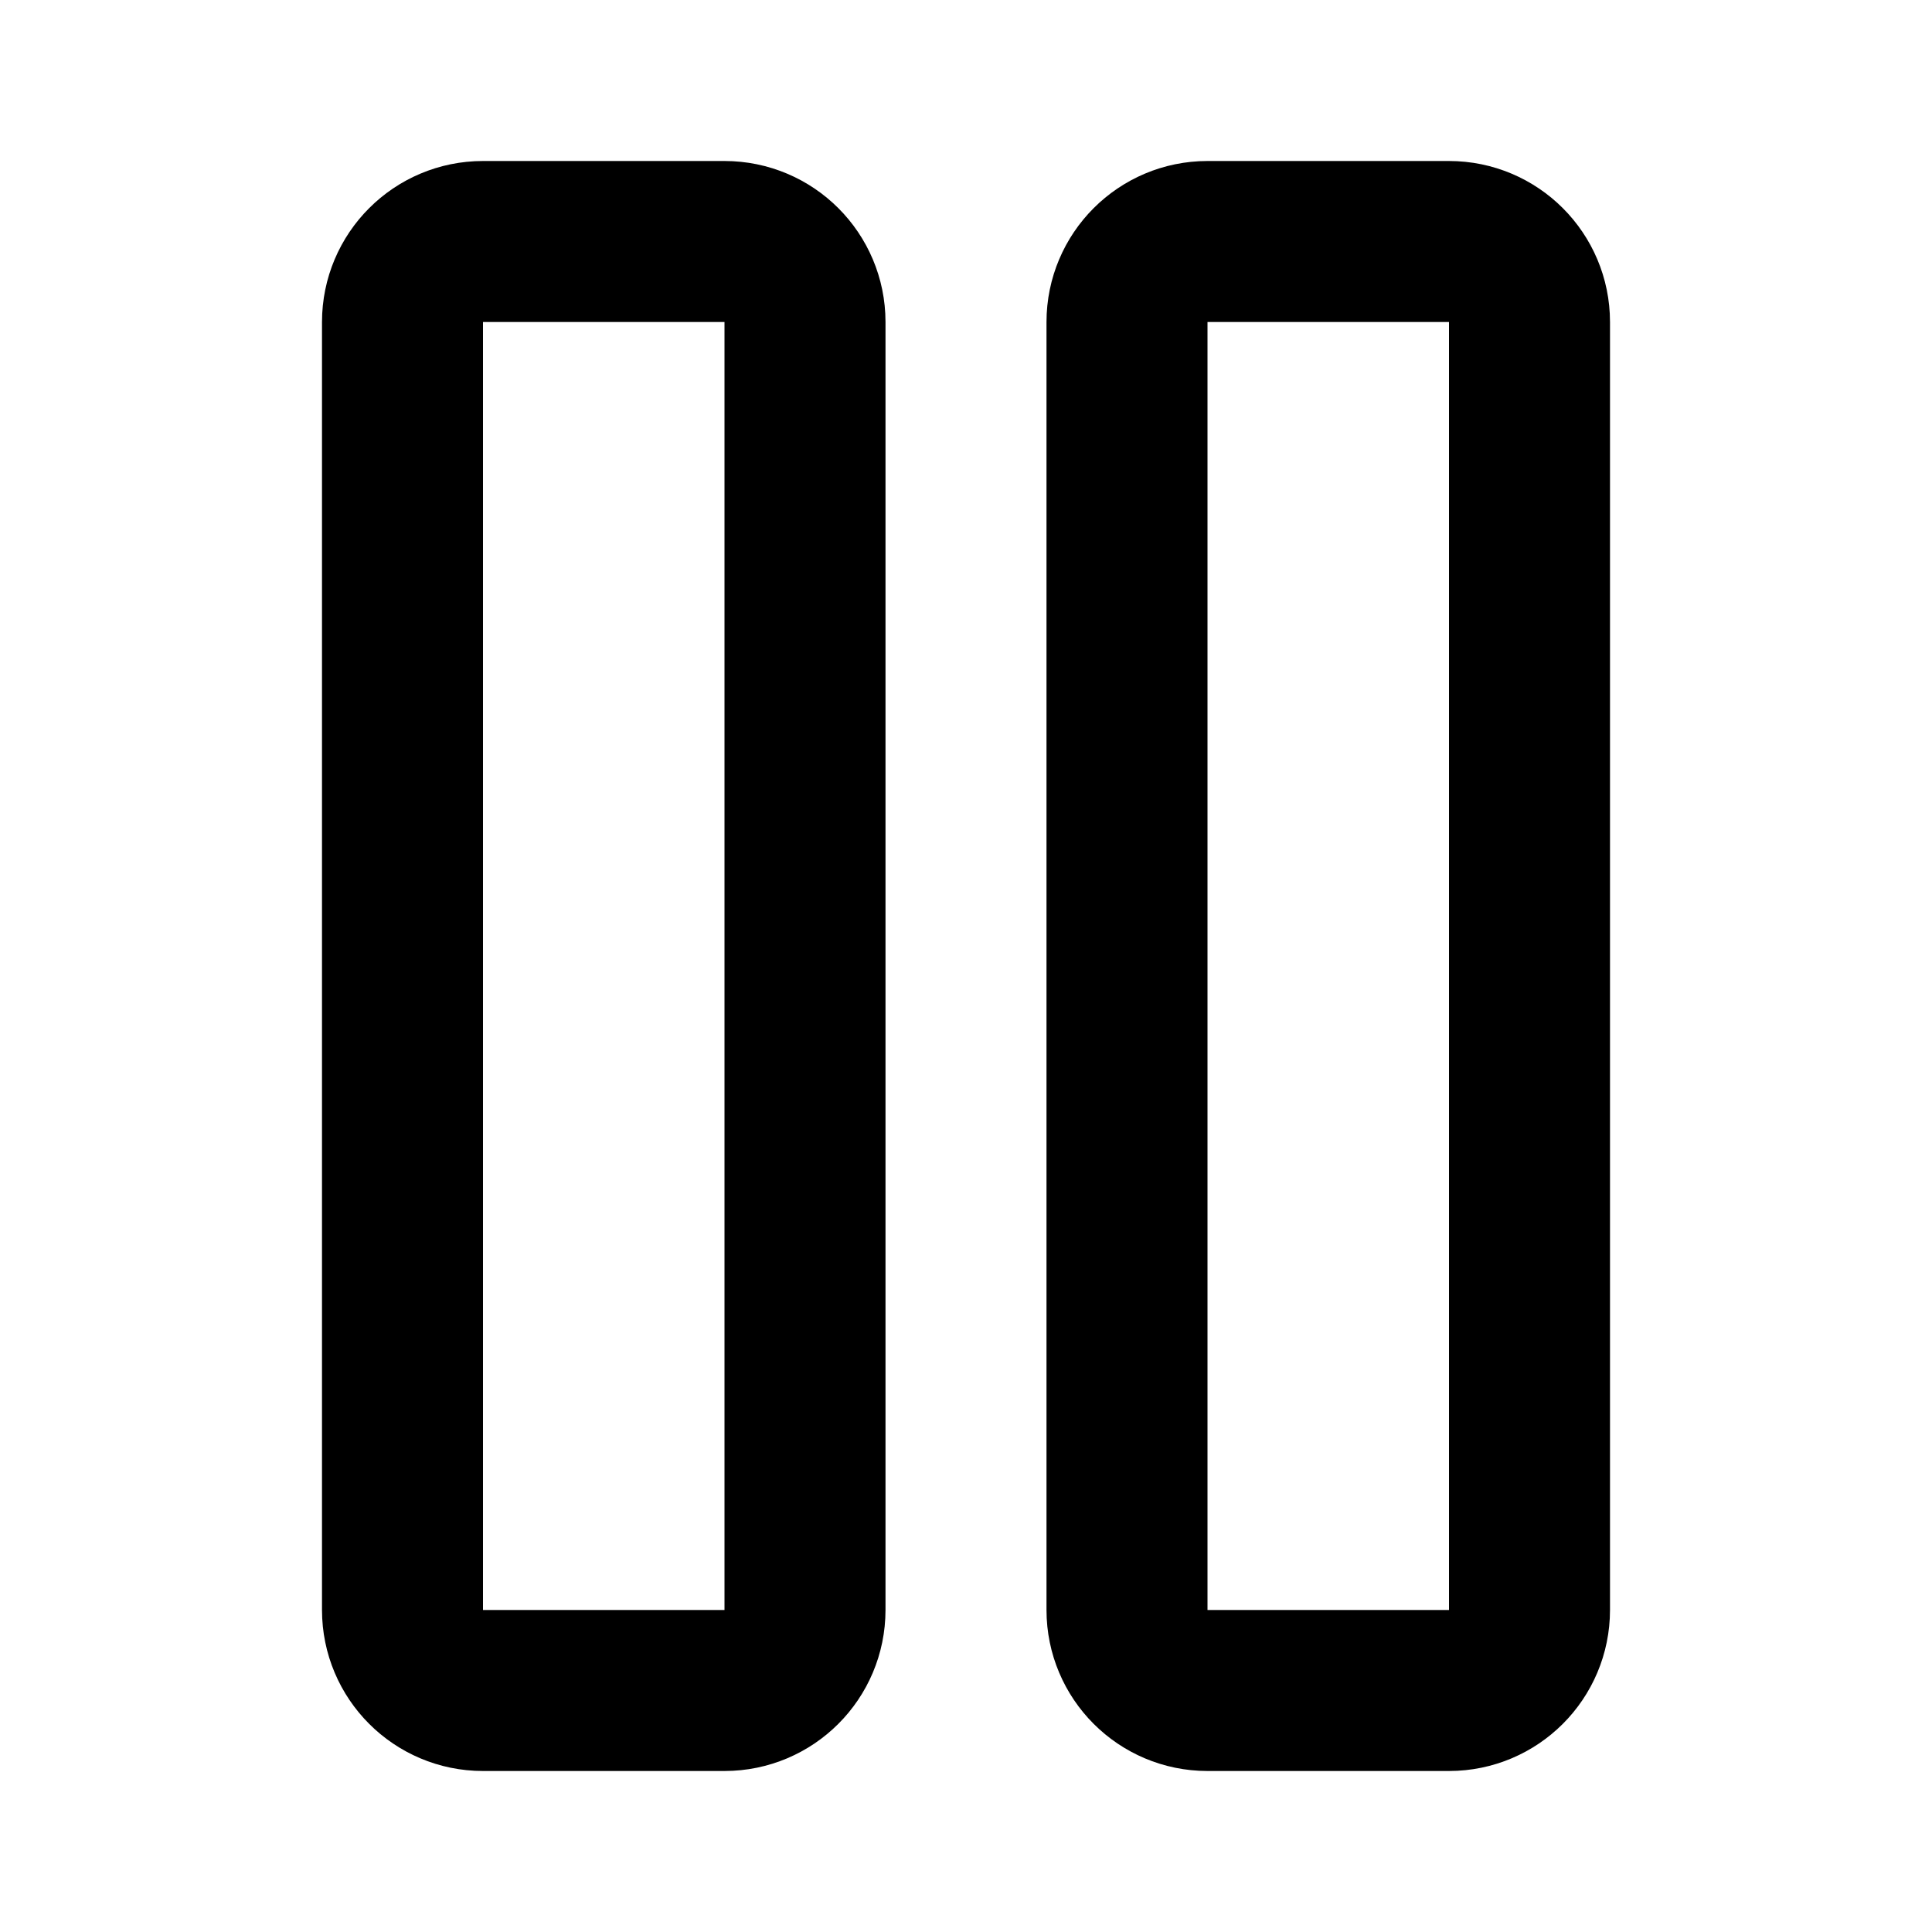
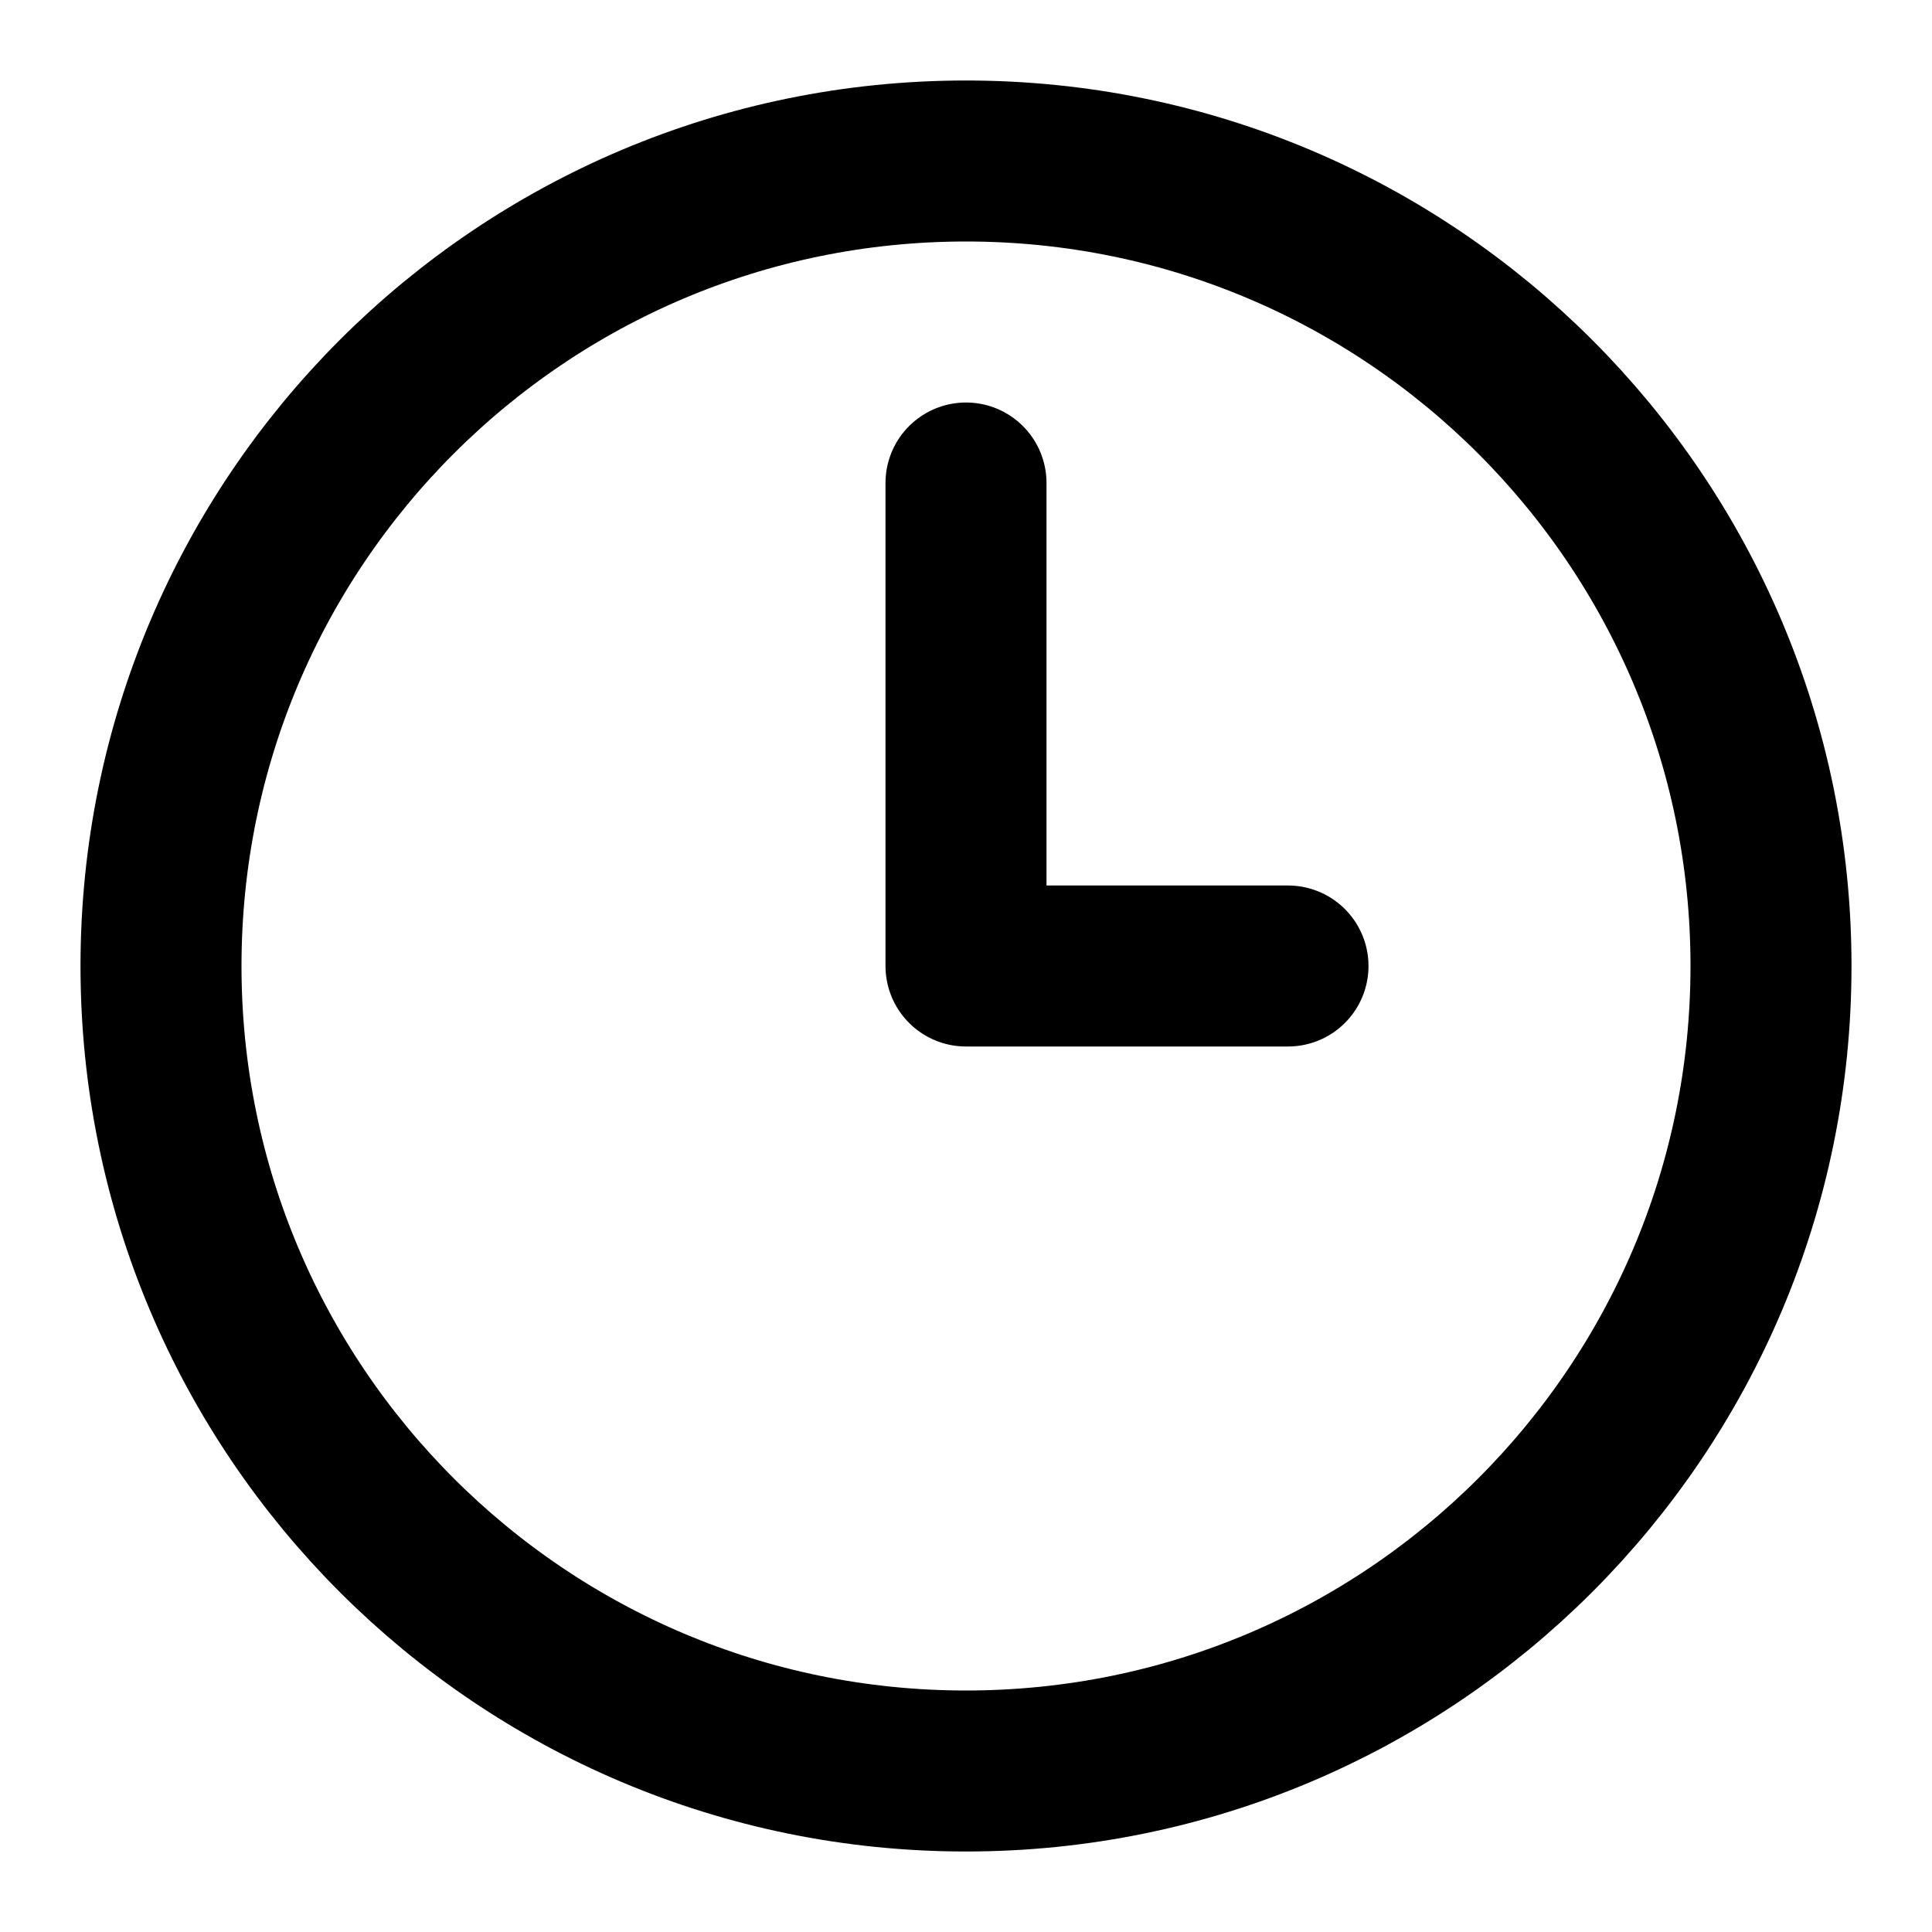
- <svg xmlns="http://www.w3.org/2000/svg" class="lucide lucide-pause" width="24" height="24" viewBox="0 0 24 24" fill="none" stroke="currentColor" stroke-width="2" stroke-linecap="round" stroke-linejoin="round">
-   <rect x="14" y="3" width="5" height="18" rx="1" />
-   <rect x="5" y="3" width="5" height="18" rx="1" />
+ <svg xmlns="http://www.w3.org/2000/svg" class="lucide lucide-clock-3" width="24" height="24" viewBox="0 0 24 24" fill="none" stroke="currentColor" stroke-width="2" stroke-linecap="round" stroke-linejoin="round">
+   <circle cx="12" cy="12" r="10" />
+   <path d="M12 6v6h4" />
</svg>
